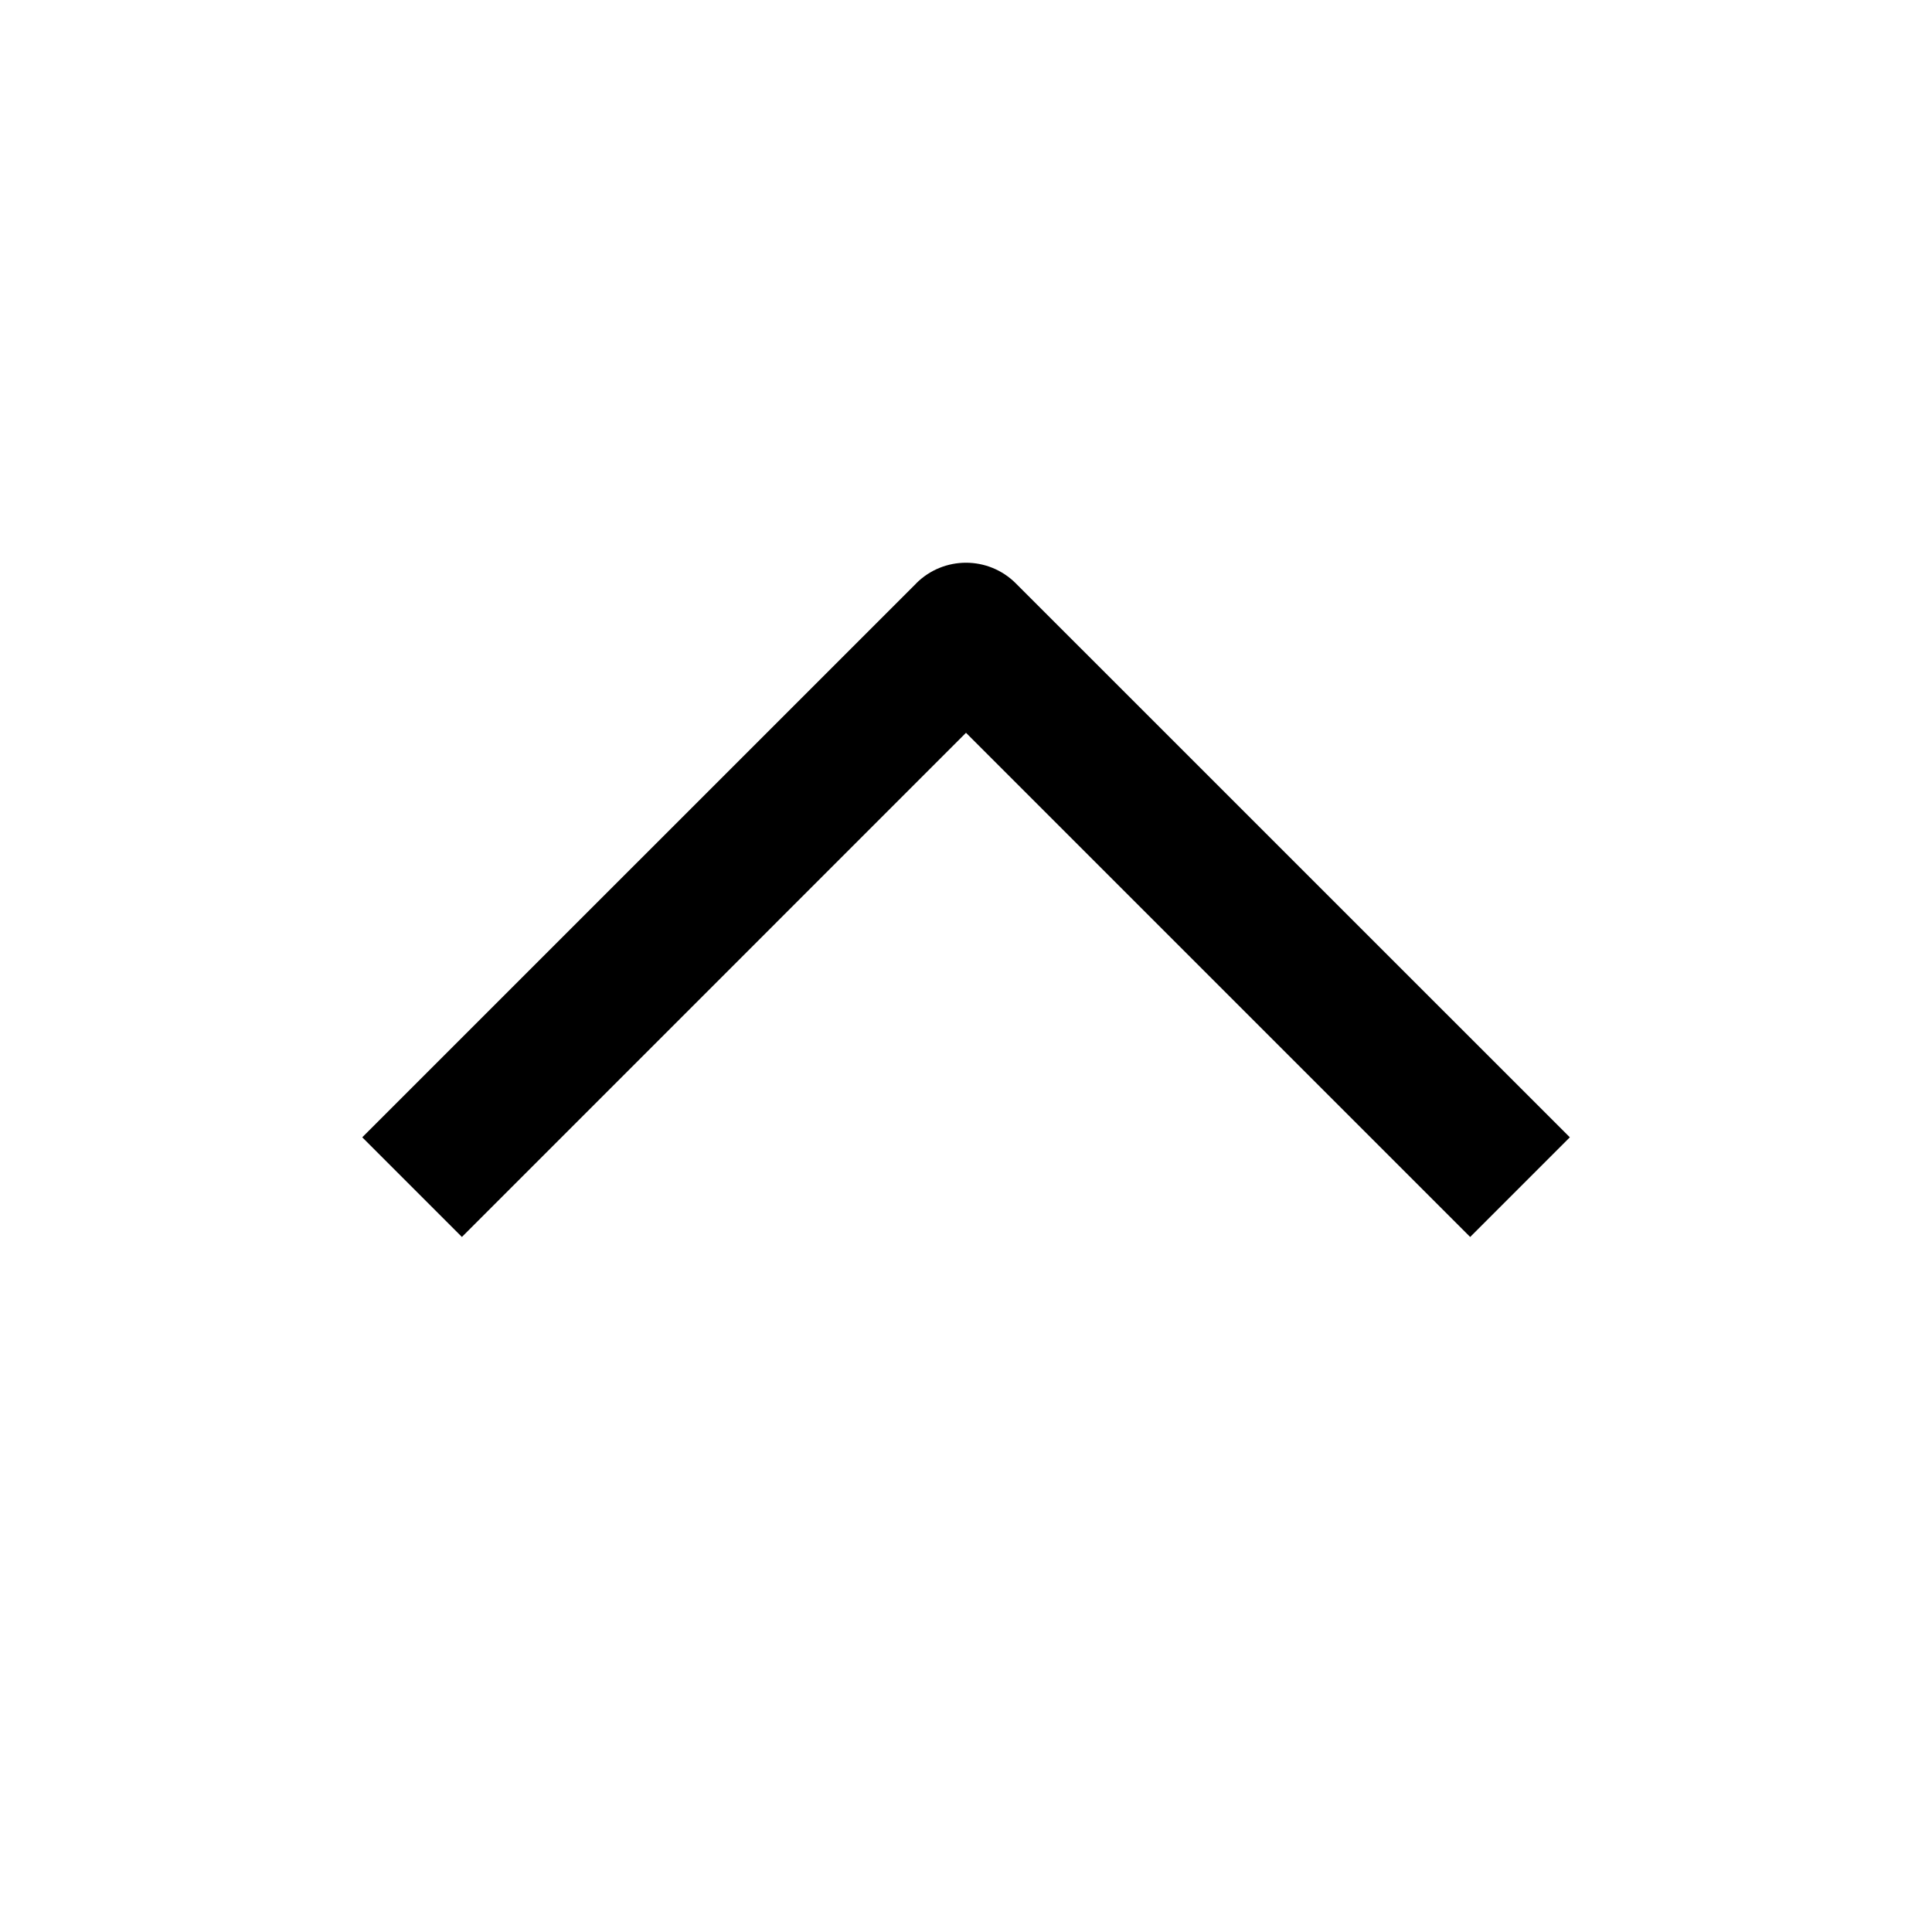
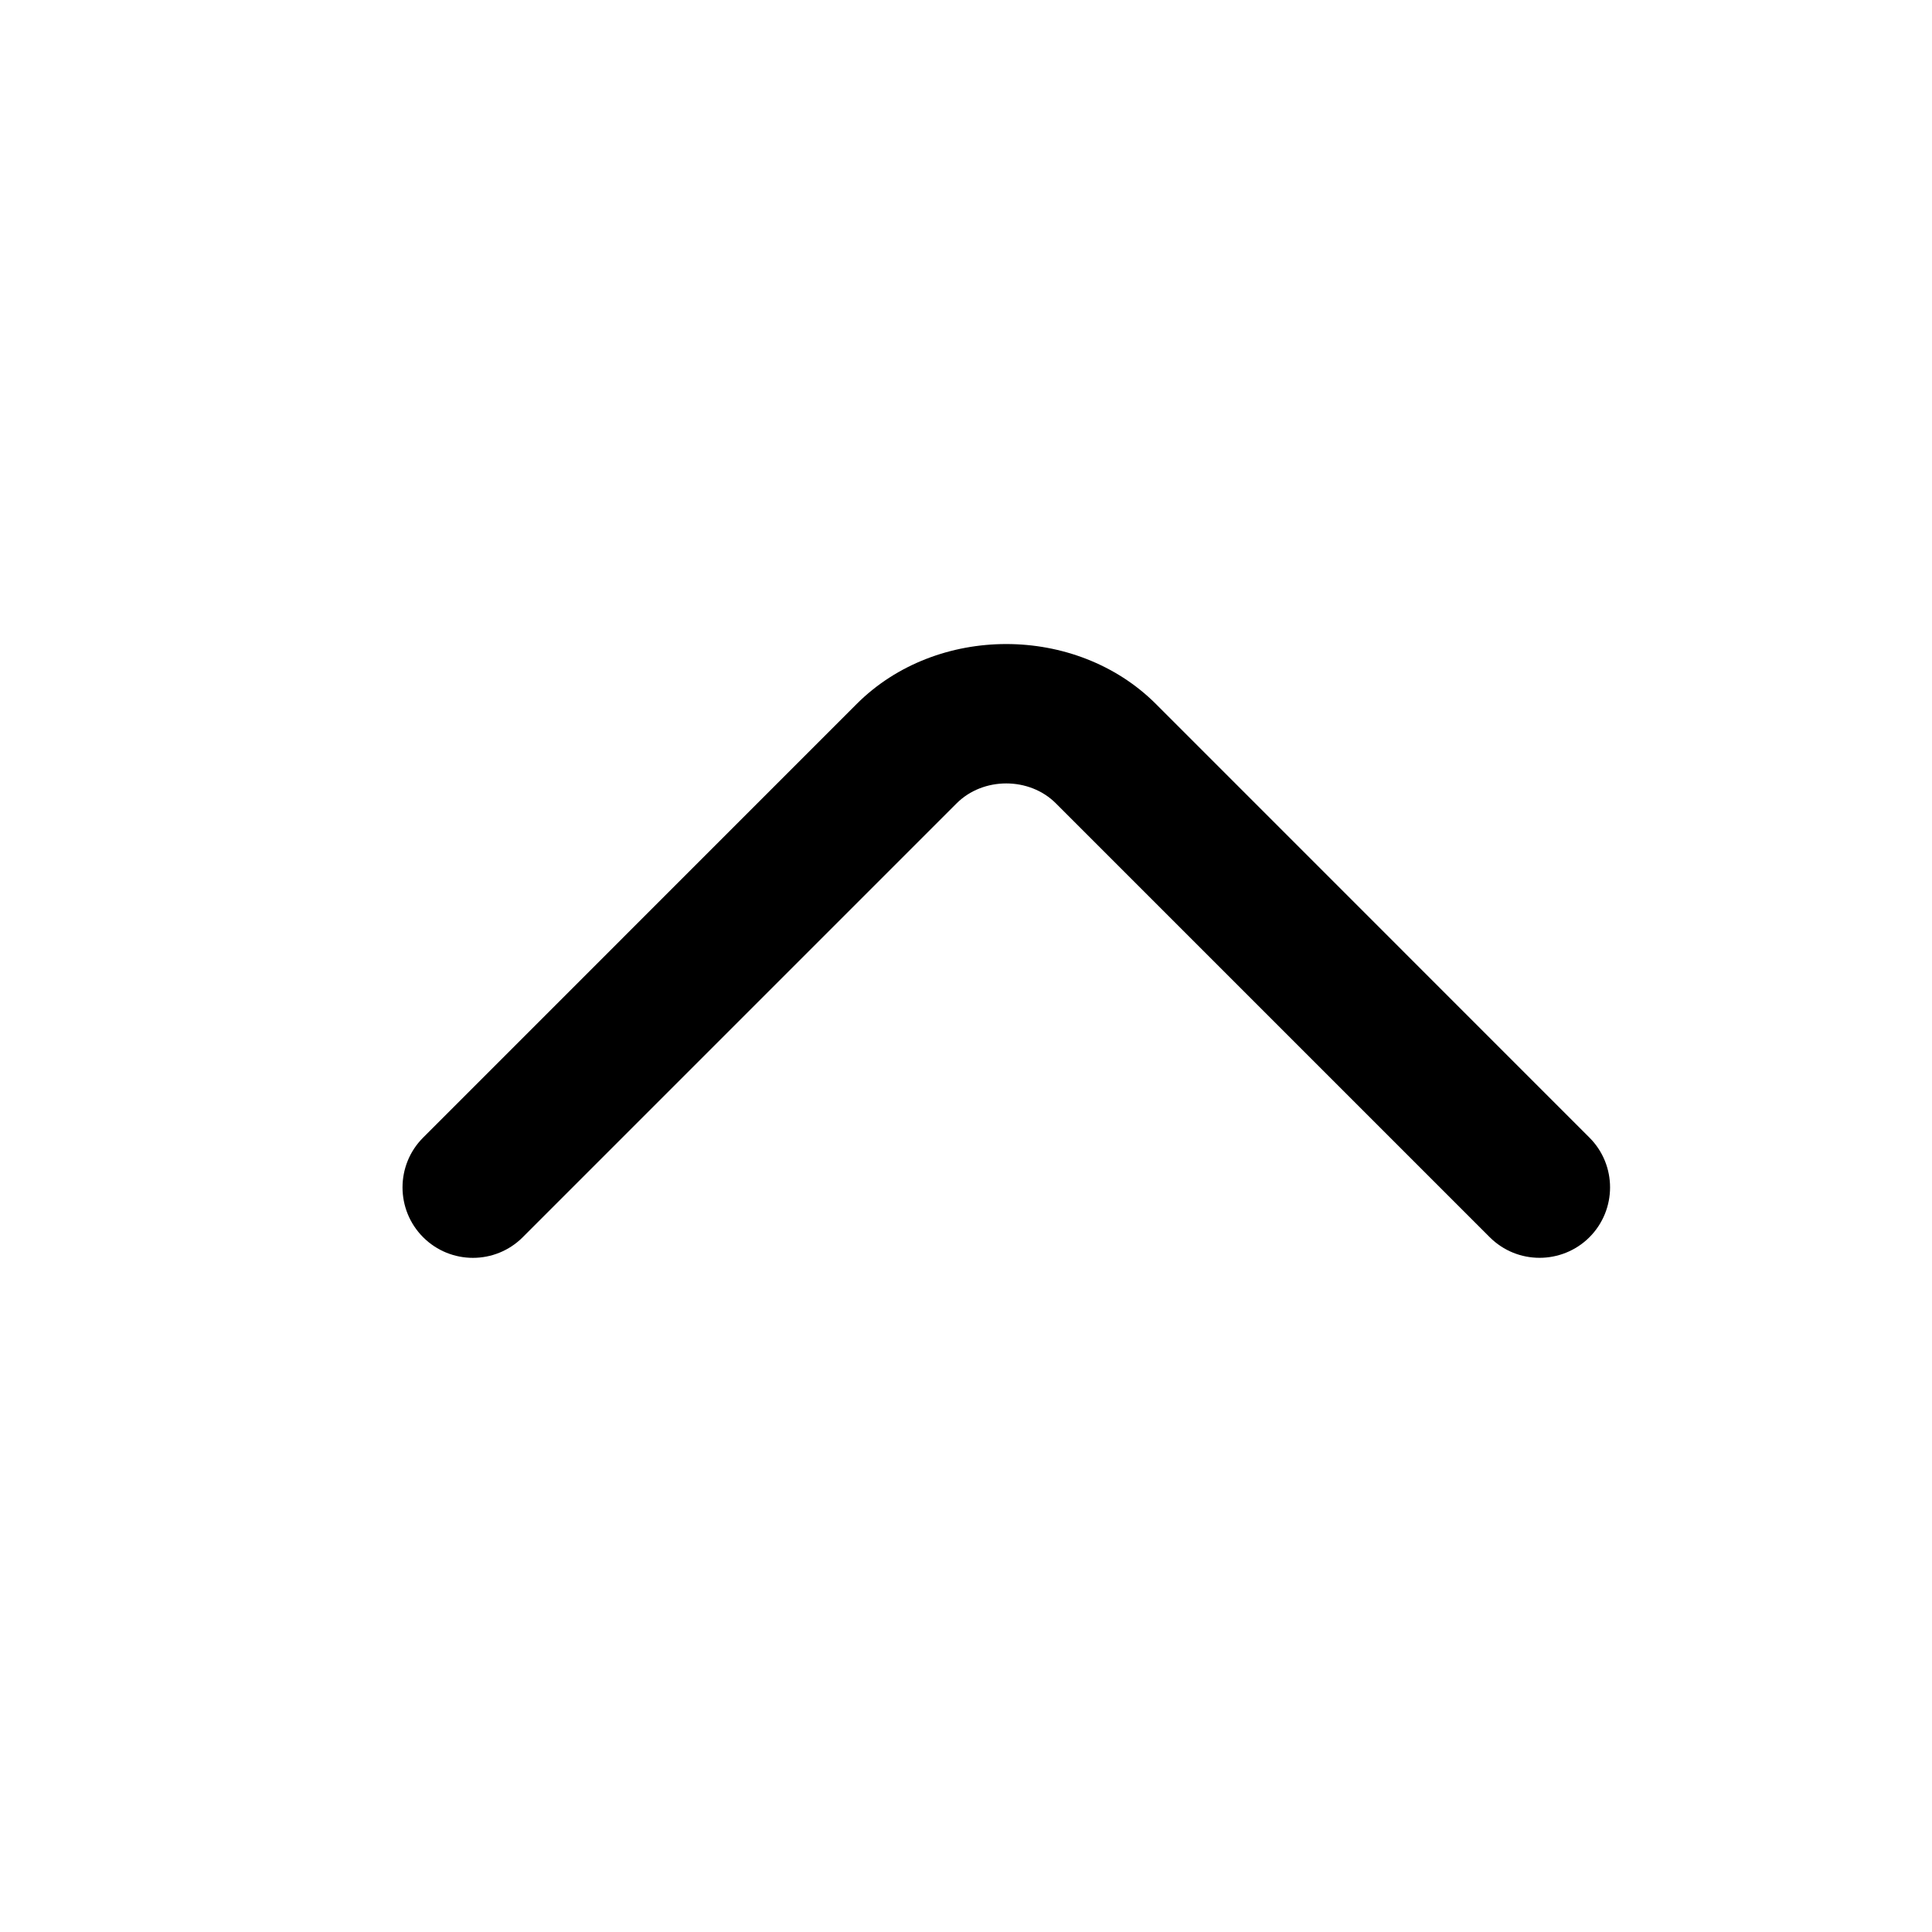
- <svg xmlns="http://www.w3.org/2000/svg" width="24" height="24" fill="none">
-   <path fill="#000" fill-rule="evenodd" d="M11.381 7.247a.875.875 0 0 1 1.238 0l6.882 6.881-1.238 1.238L12 9.103l-6.262 6.263L4.5 14.128l6.881-6.88z" clip-rule="evenodd" />
+ <svg xmlns="http://www.w3.org/2000/svg" width="24" height="24" viewBox="0 0 24 24" fill="none">
+   <path d="M10.644 8.743C11.636 7.753 13.364 7.753 14.357 8.743L19.745 14.132C20.086 14.473 20.086 15.027 19.745 15.369C19.574 15.54 19.348 15.625 19.125 15.625C18.901 15.625 18.677 15.54 18.506 15.369L13.118 9.981C12.788 9.649 12.212 9.649 11.882 9.981L6.494 15.369C6.152 15.711 5.598 15.711 5.256 15.369C4.915 15.027 4.915 14.473 5.256 14.132L10.644 8.743Z" fill="black" />
</svg>
